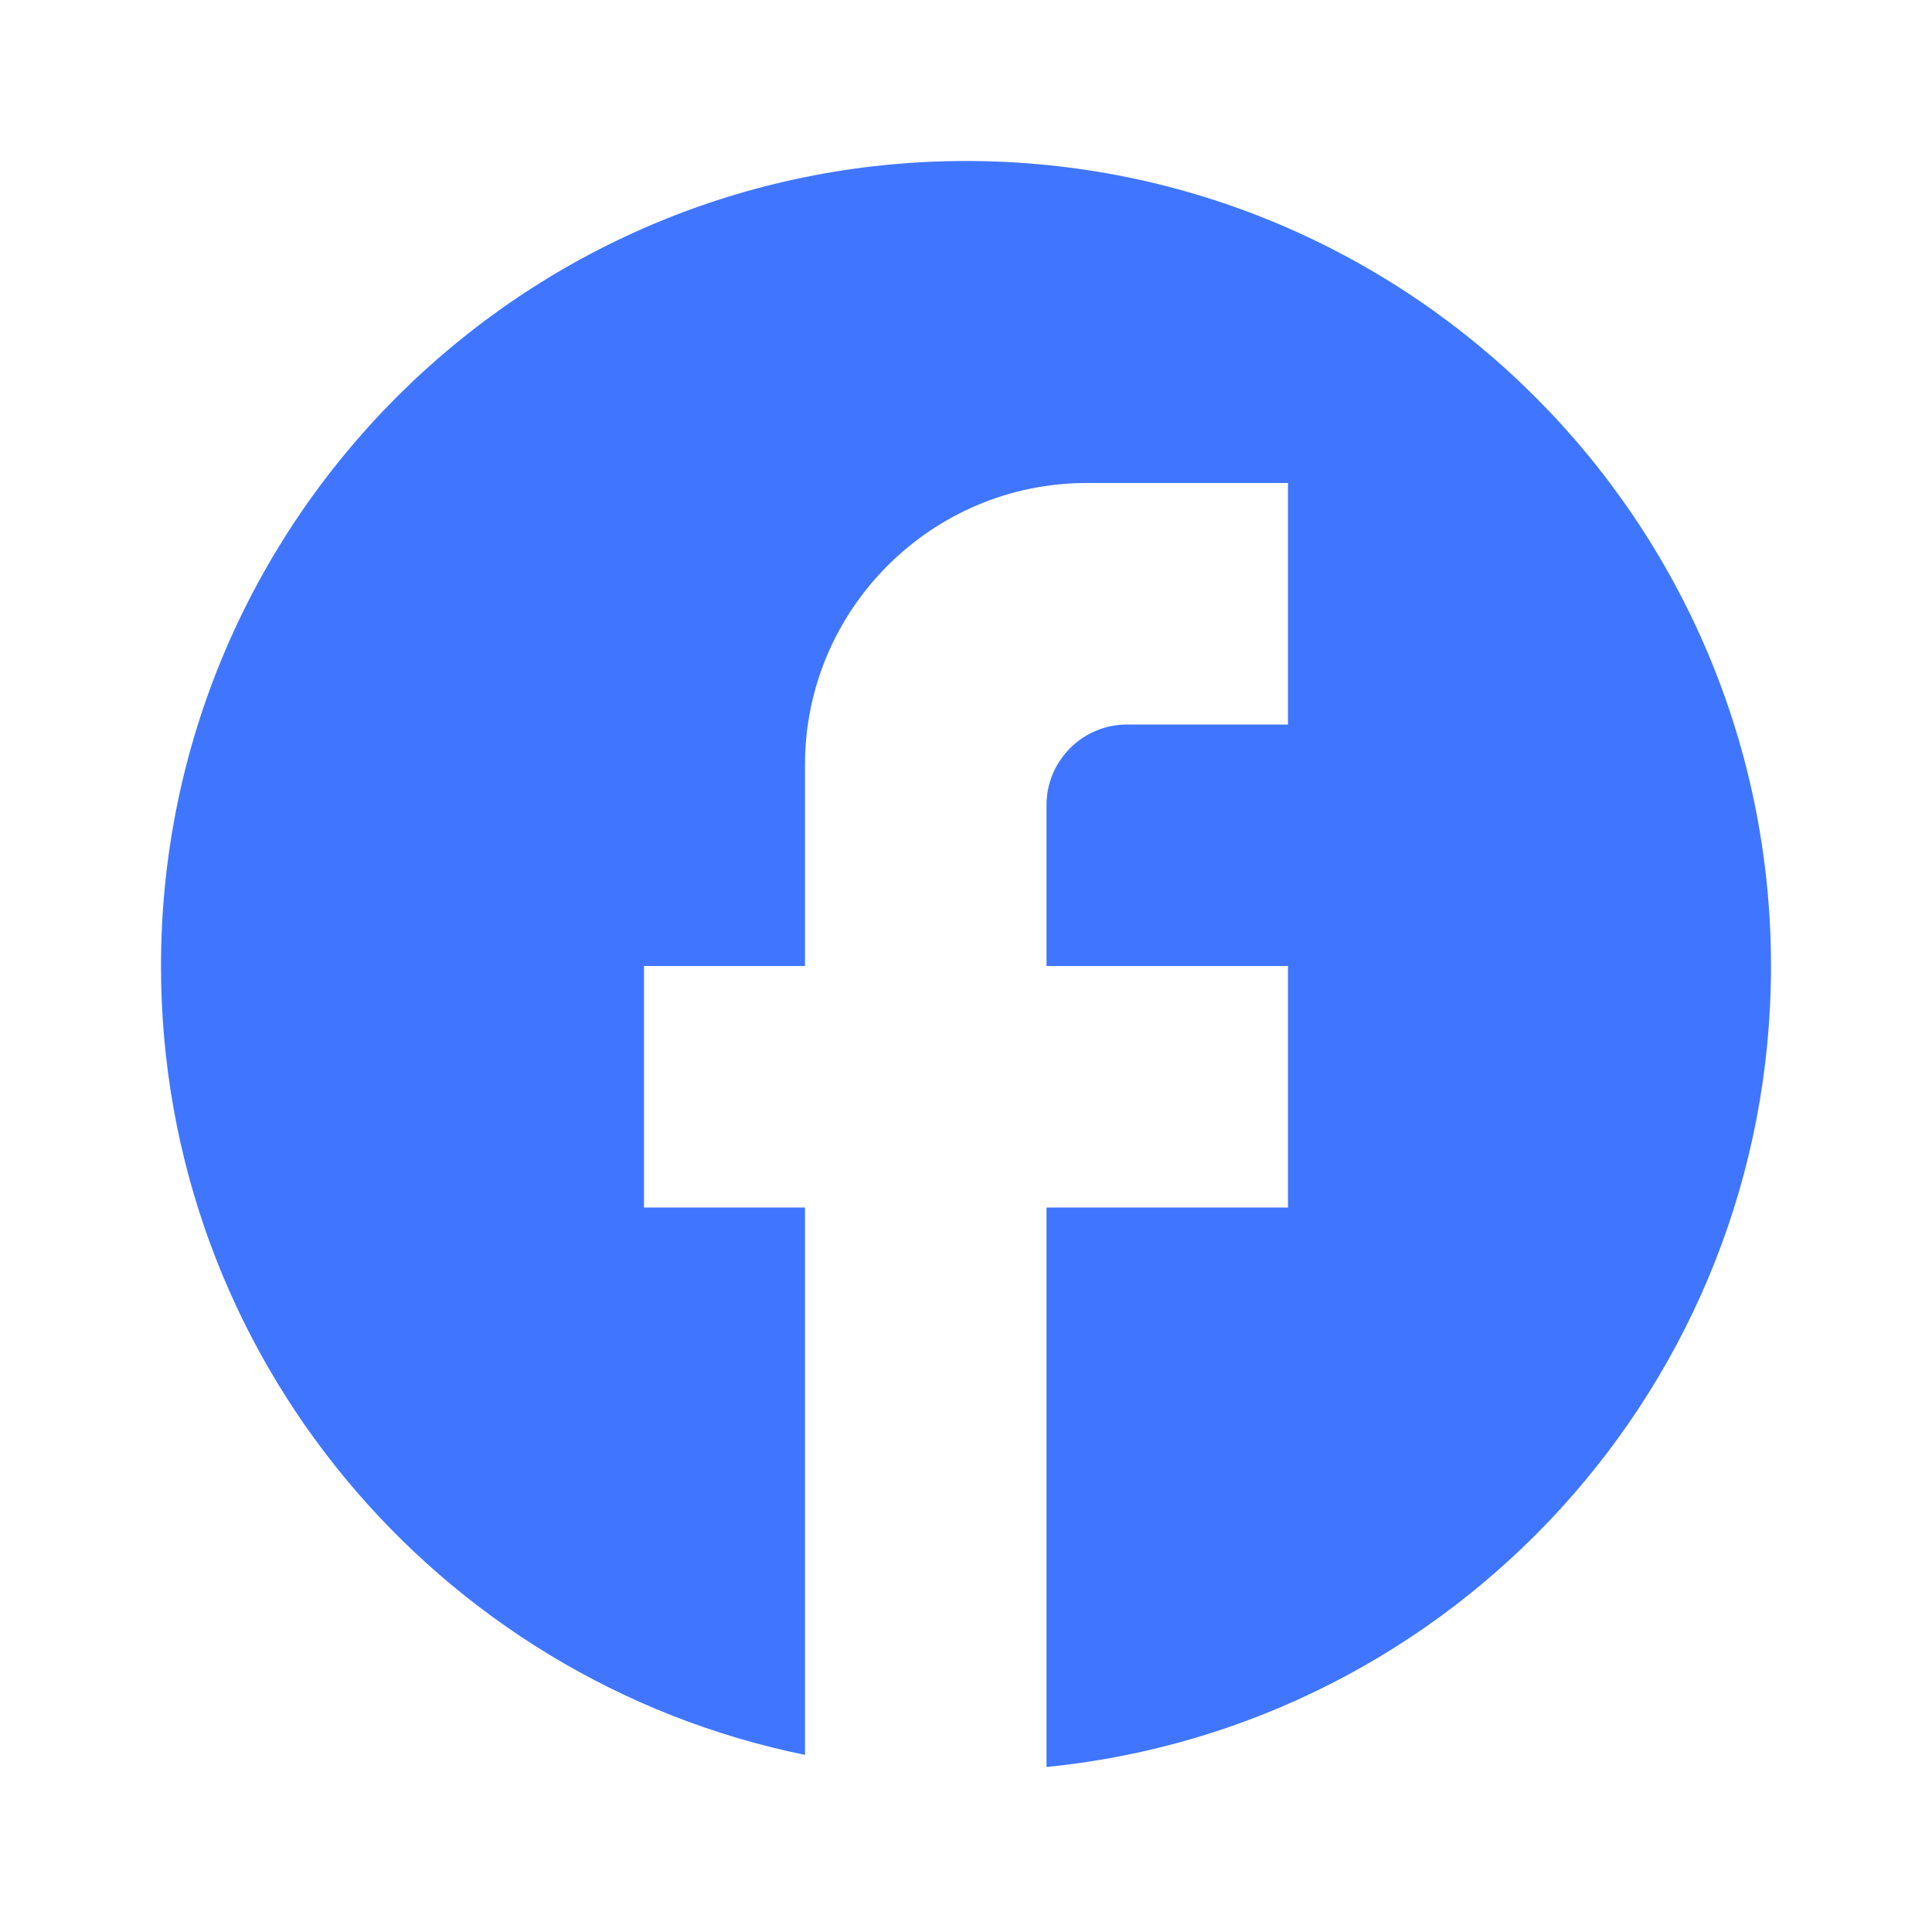
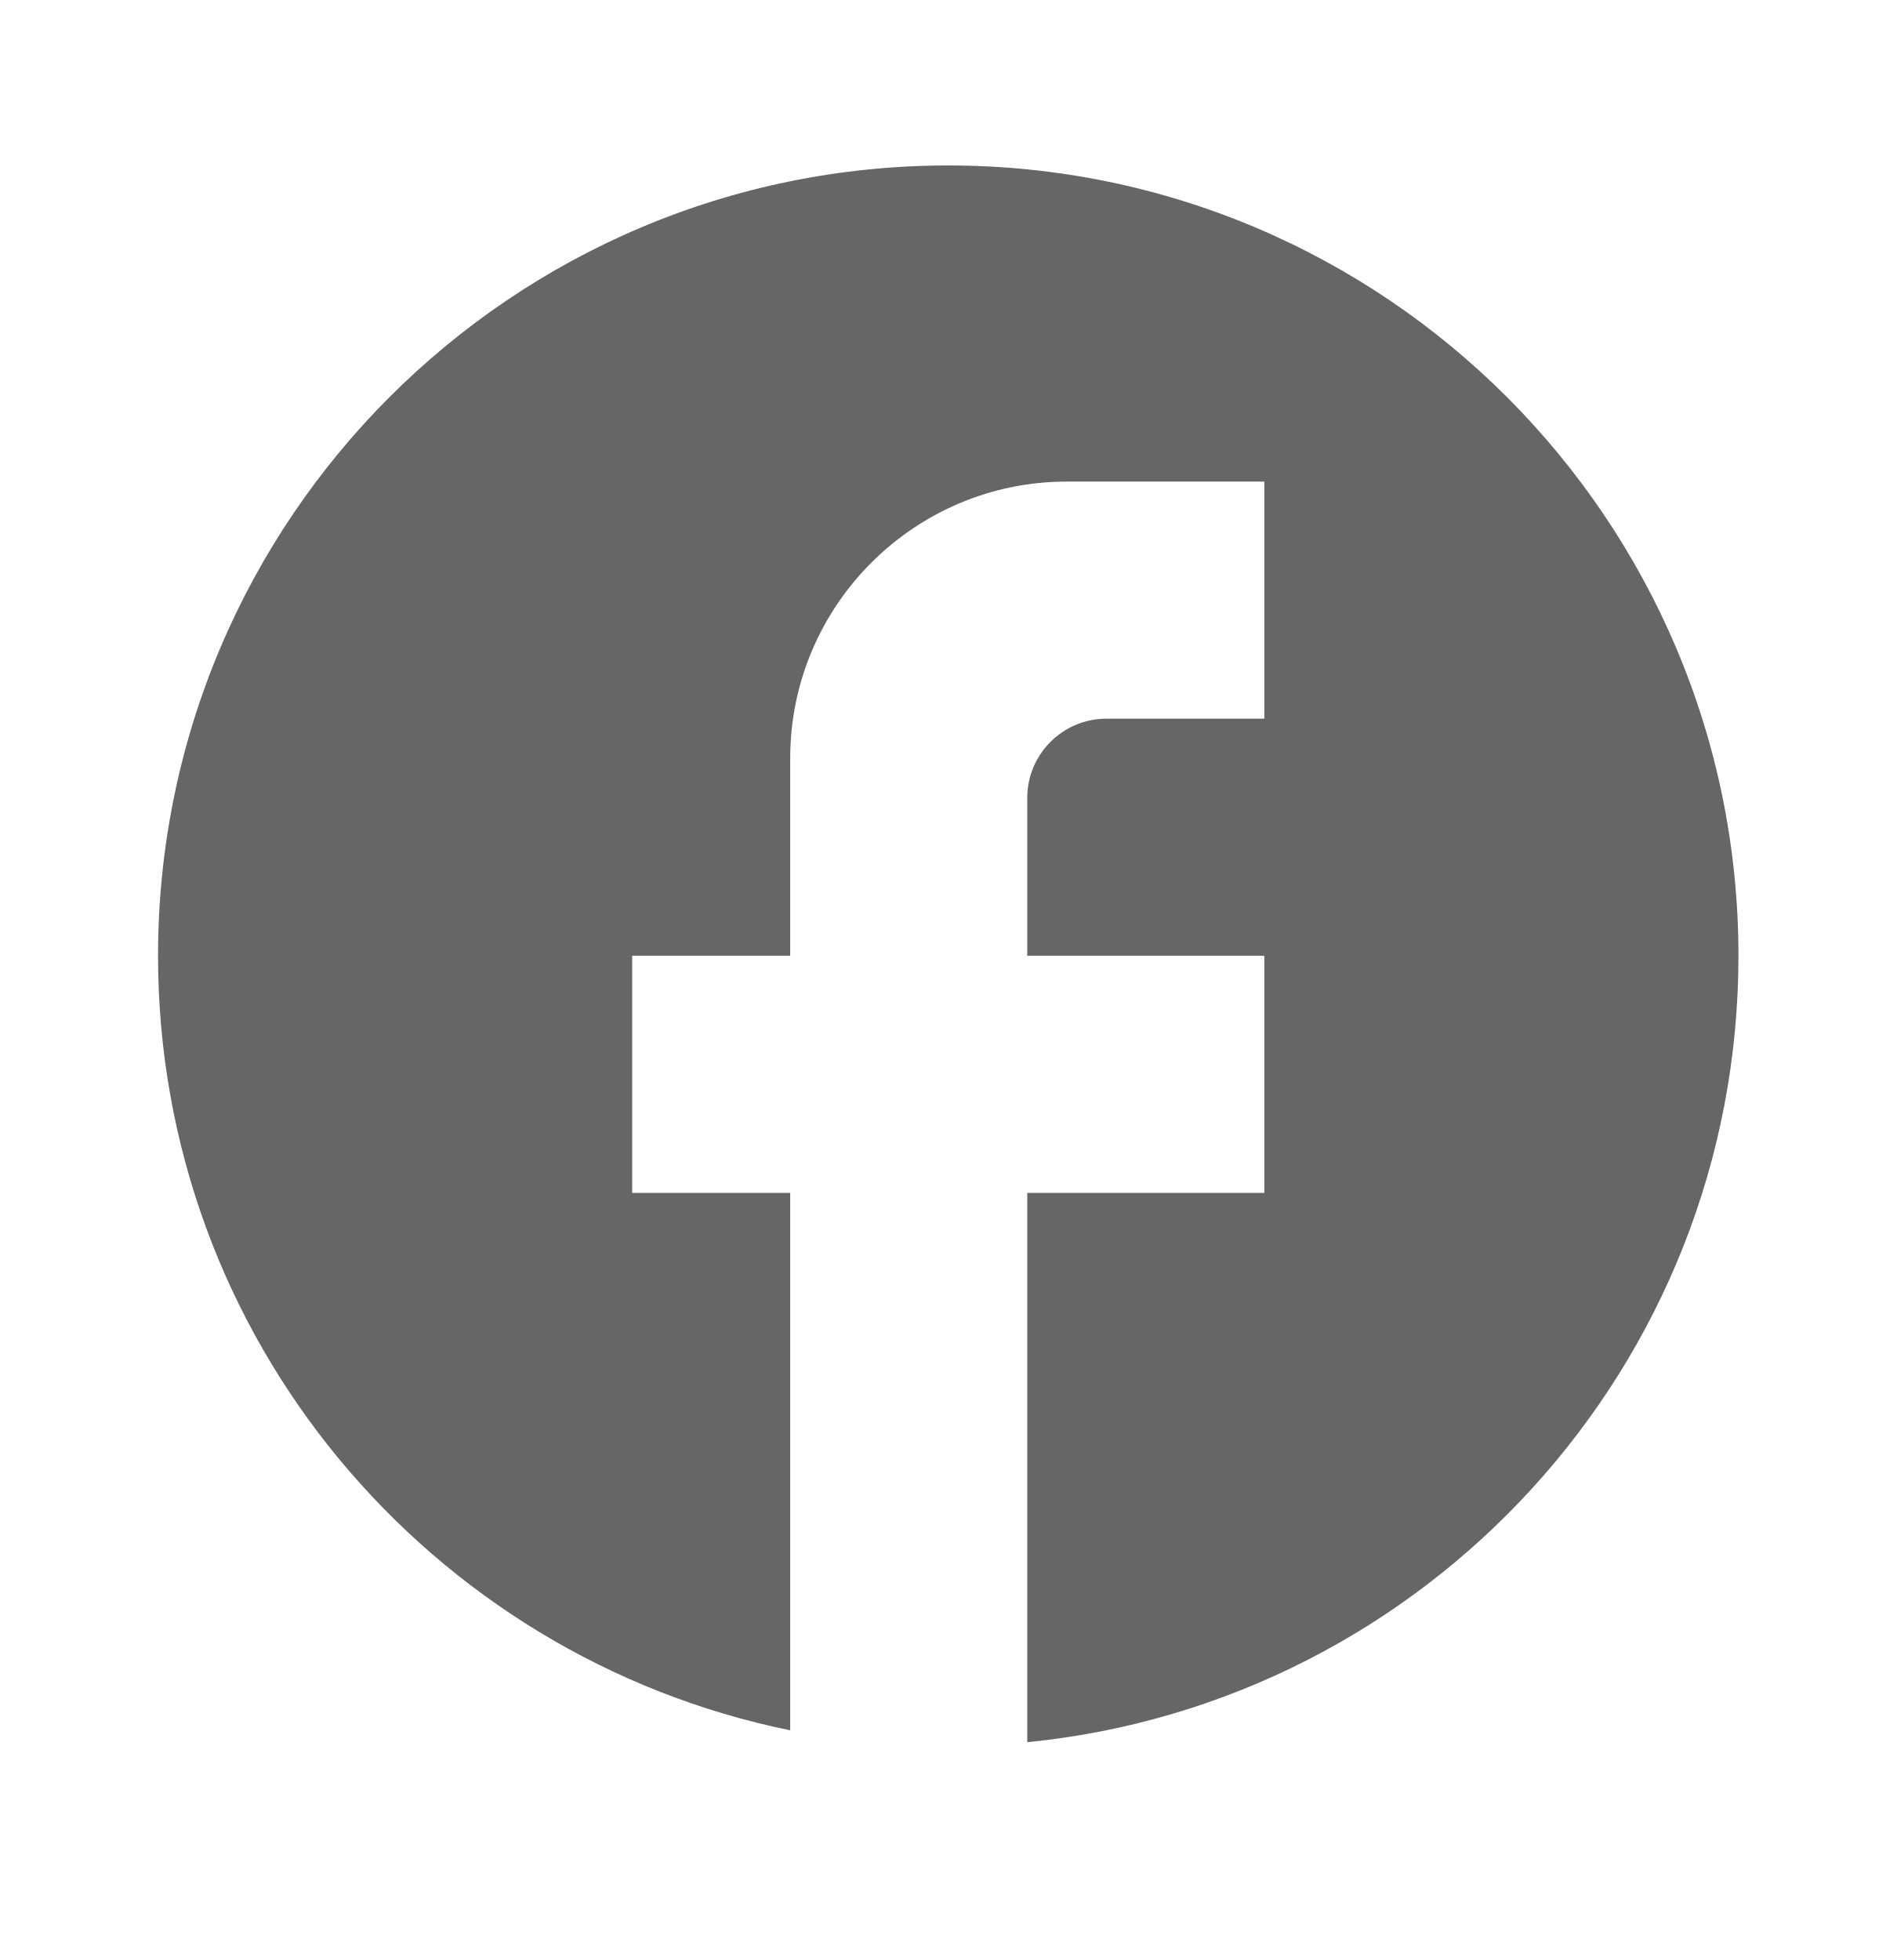
- <svg xmlns="http://www.w3.org/2000/svg" width="30" height="30" viewBox="0 0 30 30" fill="none">
-   <path d="M27.5 15C27.5 8.1 21.9 2.5 15 2.5C8.1 2.5 2.5 8.1 2.5 15C2.5 21.05 6.8 26.087 12.5 27.25V18.75H10V15H12.5V11.875C12.5 9.463 14.463 7.5 16.875 7.5H20V11.25H17.5C16.812 11.25 16.25 11.812 16.25 12.5V15H20V18.75H16.25V27.438C22.562 26.812 27.5 21.488 27.5 15Z" fill="#4076FF" />
+ <svg xmlns="http://www.w3.org/2000/svg" width="30" height="31" viewBox="0 0 30 31" fill="none">
+   <path d="M27.5 15.117C27.5 8.217 21.9 2.617 15 2.617C8.1 2.617 2.5 8.217 2.5 15.117C2.5 21.167 6.8 26.205 12.5 27.367V18.867H10V15.117H12.5V11.992C12.5 9.58 14.463 7.617 16.875 7.617H20V11.367H17.5C16.812 11.367 16.25 11.93 16.25 12.617V15.117H20V18.867H16.25V27.555C22.562 26.93 27.5 21.605 27.5 15.117Z" fill="#666666" />
</svg>
